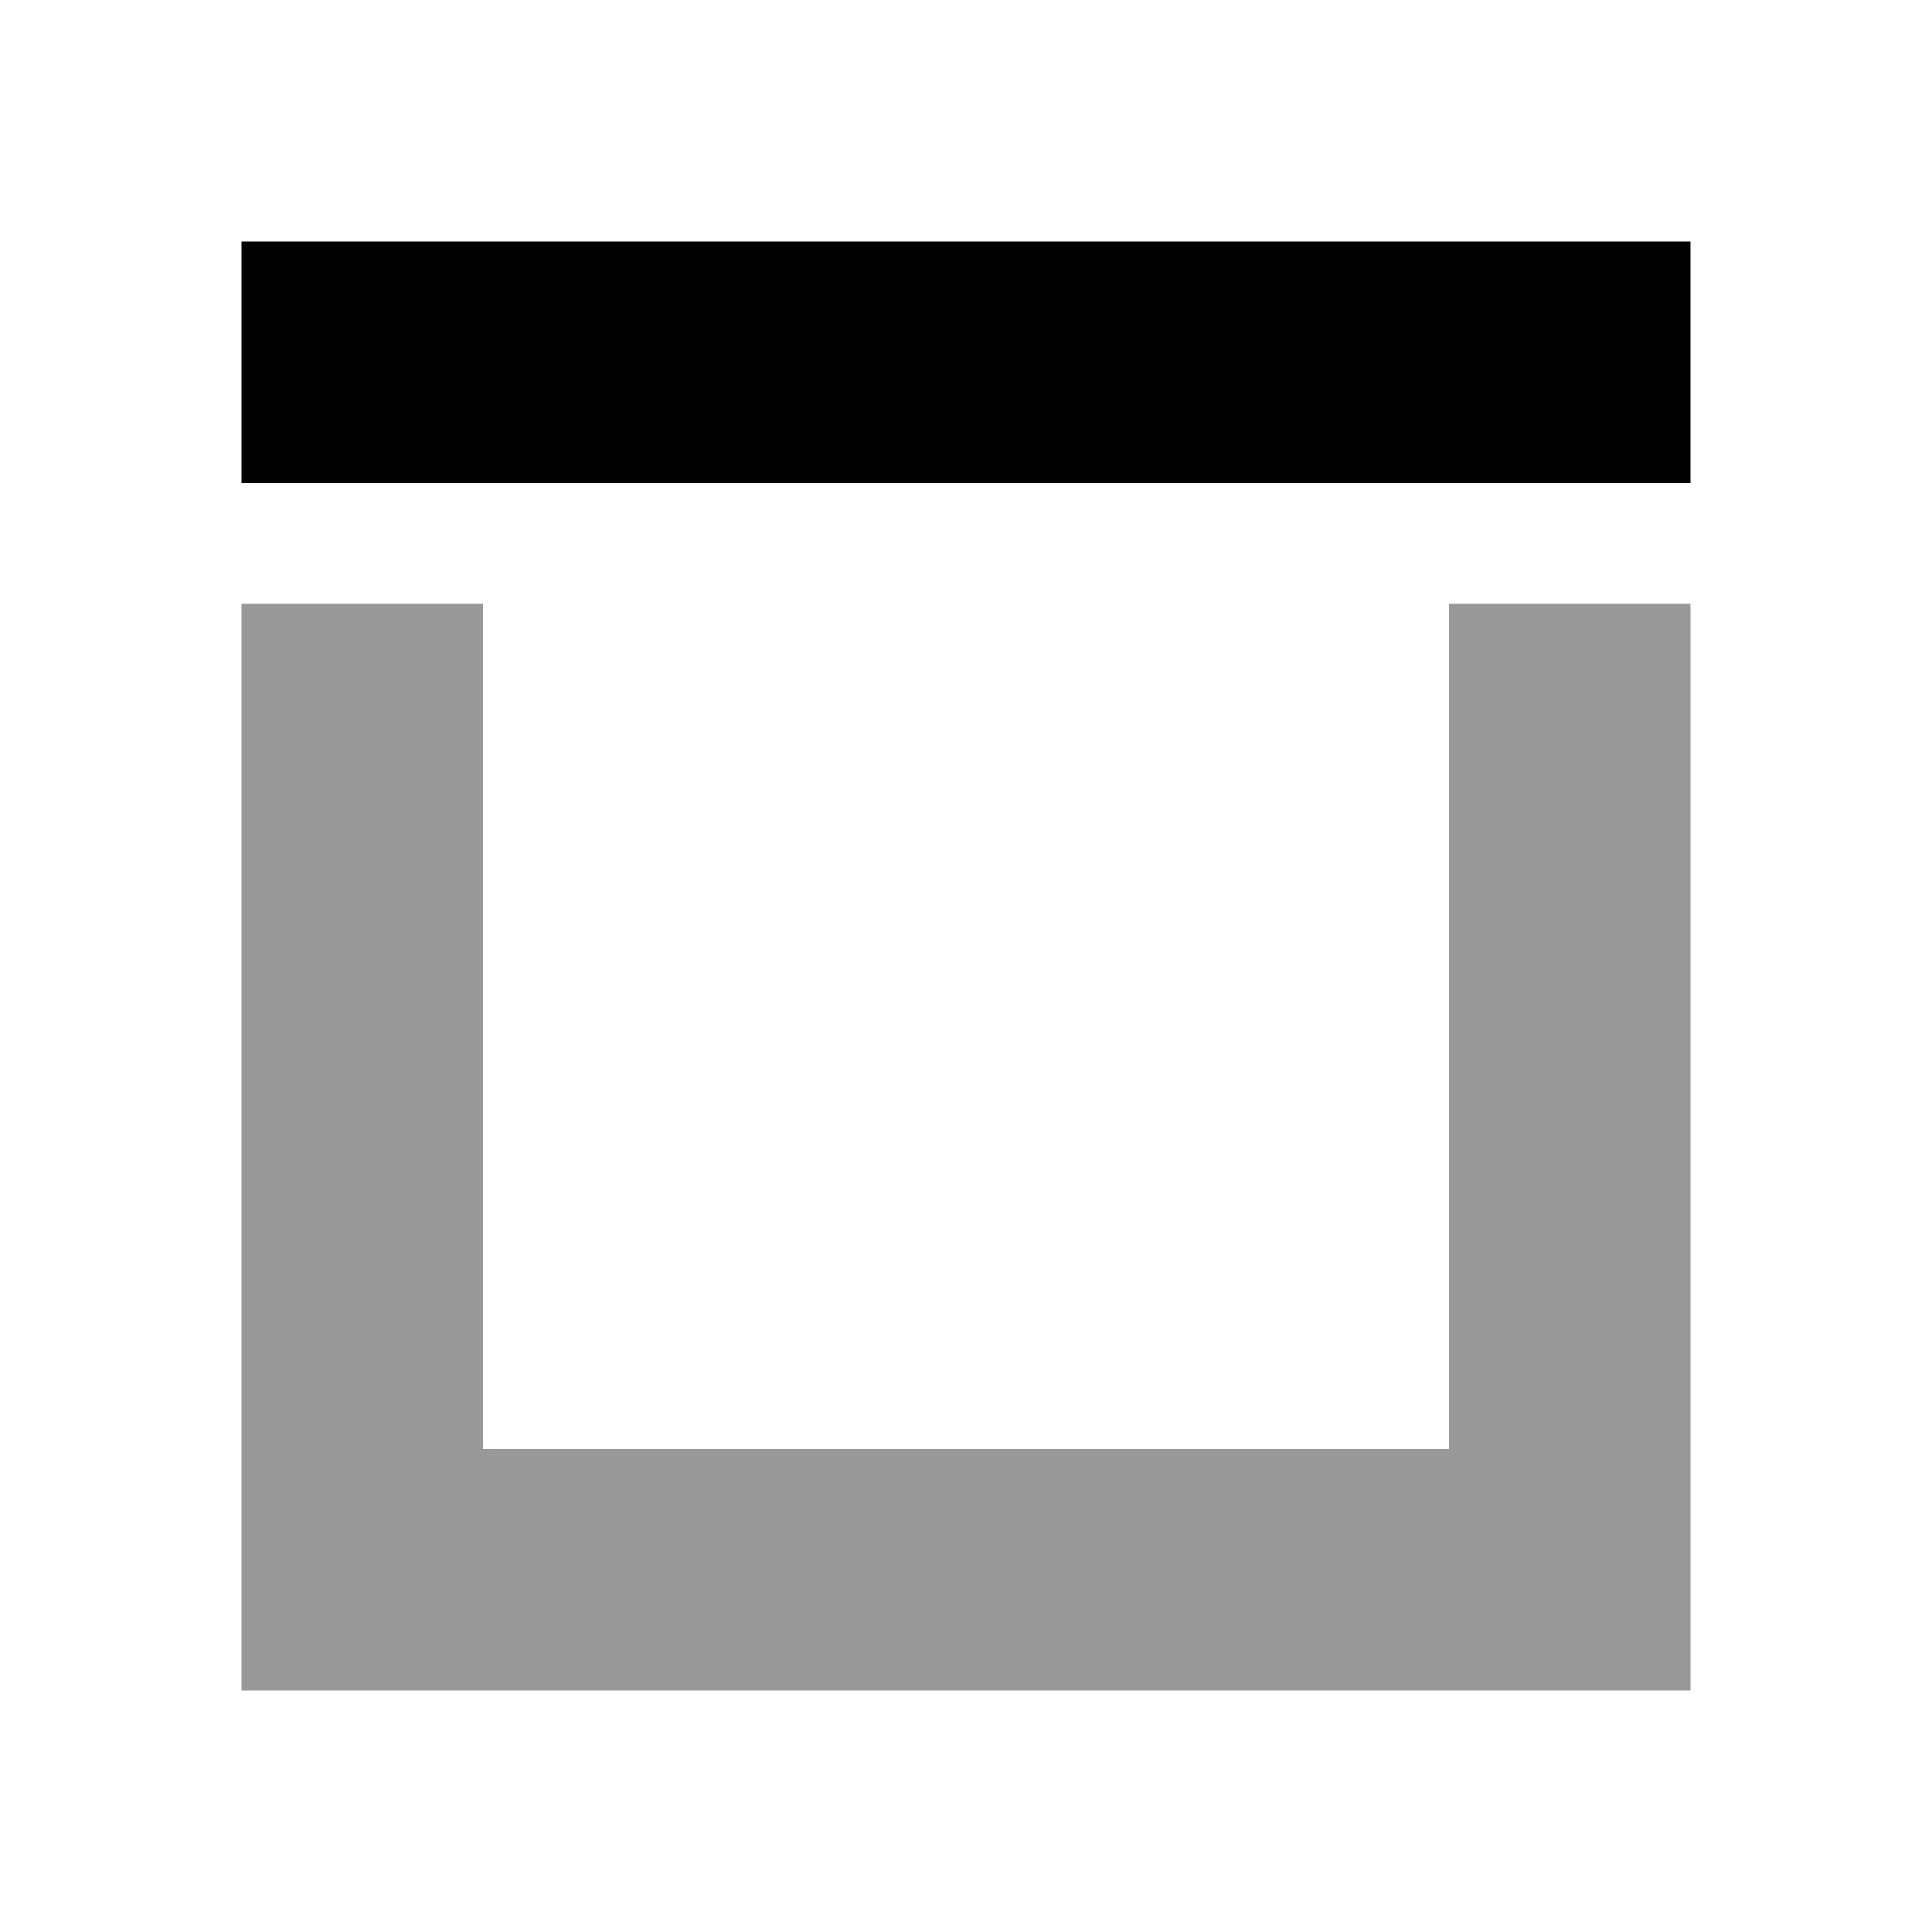
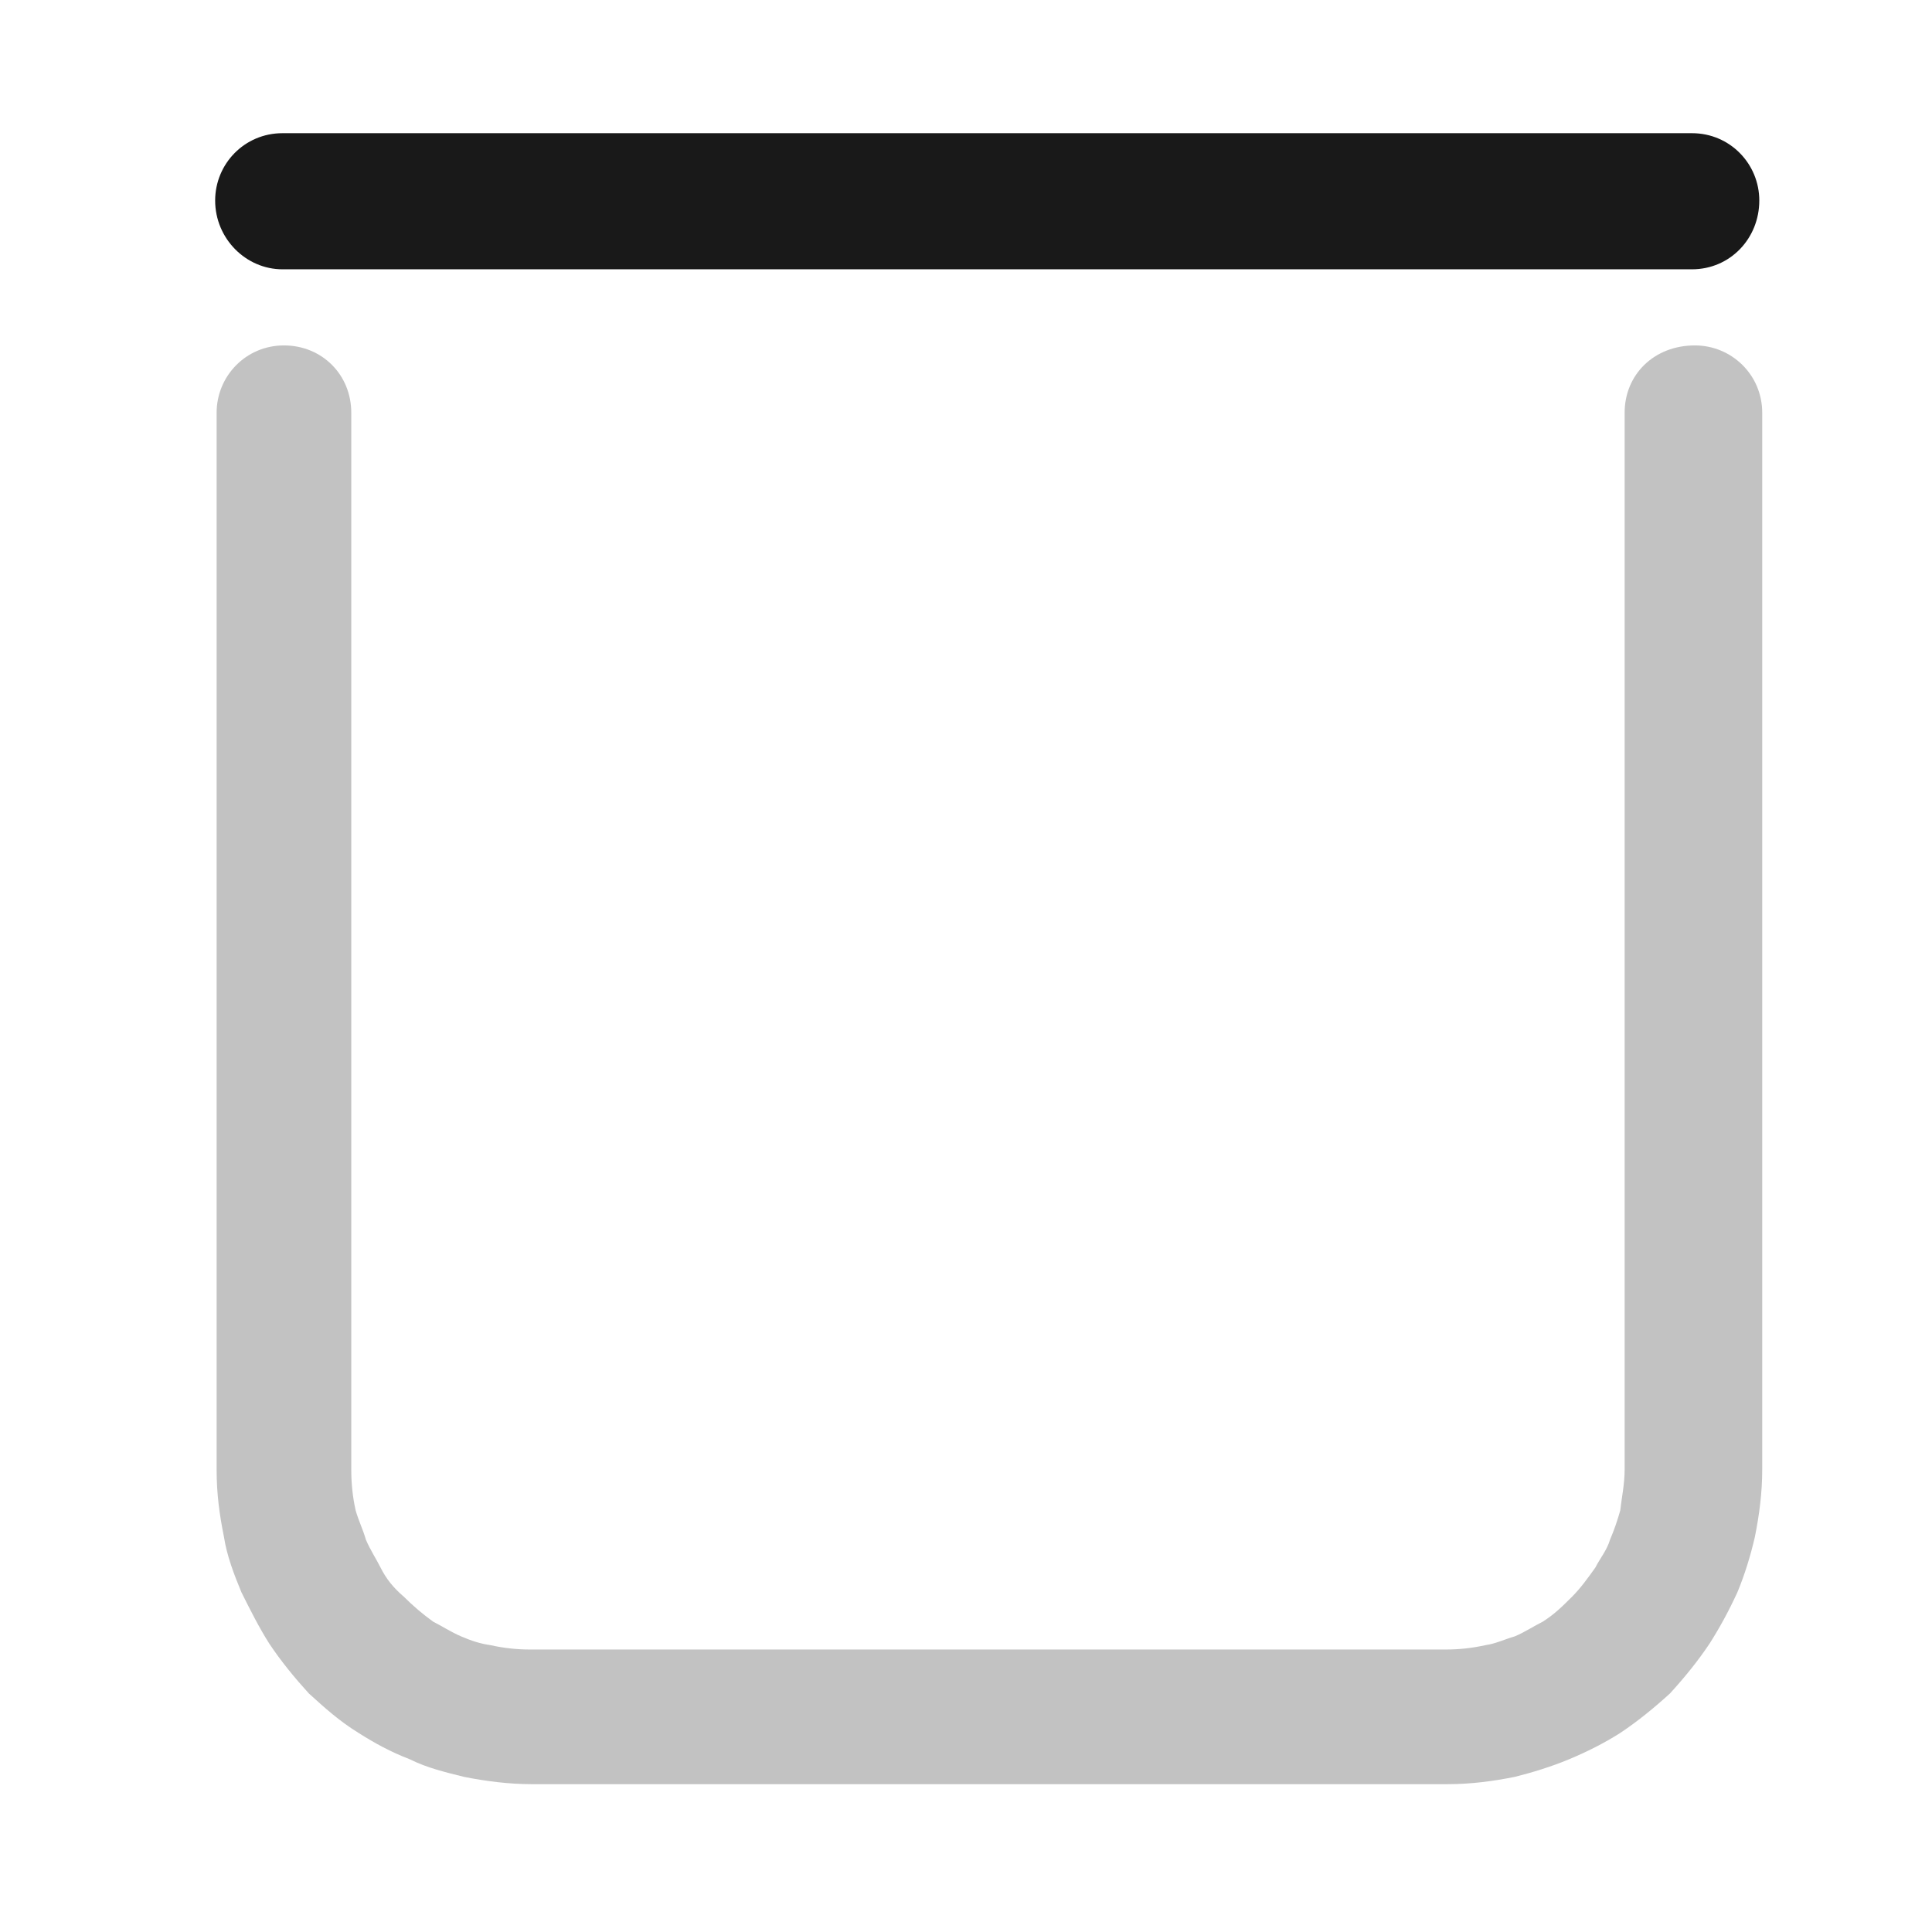
- <svg xmlns="http://www.w3.org/2000/svg" data-icon="BorderTop" aria-hidden="true" focusable="false" width="16" height="16" viewBox="0 0 16 16" version="1.1" style="display: block">
-   <path opacity=".4" fill-rule="evenodd" clip-rule="evenodd" d="M12 5v7H4V5H2v9h12V5h-2z" />
-   <path d="M14 2v2H2V2z" />
+ <svg xmlns="http://www.w3.org/2000/svg" version="1.1" id="图层_1" x="0px" y="0px" viewBox="0 0 132 132" style="enable-background:new 0 0 132 132;" xml:space="preserve">
+   <style type="text/css">
+ 	.st0{fill:none;}
+ 	.st1{fill-rule:evenodd;clip-rule:evenodd;fill:#191919;}
+ 	.st2{fill-rule:evenodd;clip-rule:evenodd;fill:#C2C2C2;}
+ </style>
+   <rect id="size" class="st0" width="132" height="132" />
+   <path id="path4__x28_边框_x29_" class="st1" d="M115.6,9.1H19.3c-2.6,0-4.6,2.1-4.6,4.6c0,2.6,2.1,4.7,4.6,4.7h96.3  c2.6,0,4.6-2.1,4.6-4.7C120.2,11.2,118.2,9.1,115.6,9.1z" />
+   <path id="path5__x28_边框_x29_" class="st2" d="M111,28.2v72.2c0,1-0.2,1.9-0.3,2.8c-0.2,0.7-0.4,1.3-0.7,2  c-0.2,0.7-0.7,1.3-1,1.9c-0.5,0.7-1,1.4-1.6,2c-0.6,0.6-1.2,1.2-2,1.7c-0.6,0.3-1.2,0.7-1.9,1c-0.7,0.2-1.3,0.5-2,0.6  c-0.9,0.2-1.8,0.3-2.7,0.3H36.2c-0.9,0-1.8-0.1-2.7-0.3c-0.7-0.1-1.3-0.3-2-0.6c-0.7-0.3-1.3-0.7-1.9-1c-0.7-0.5-1.4-1.1-2-1.7  c-0.7-0.6-1.2-1.2-1.6-2c-0.3-0.6-0.7-1.2-1-1.9c-0.2-0.7-0.5-1.3-0.7-2c-0.2-0.9-0.3-1.8-0.3-2.8V28.2c0-2.6-2-4.6-4.6-4.6  c-2.6,0-4.6,2.1-4.6,4.6v72.2c0,1.7,0.2,3.1,0.5,4.6c0.2,1.3,0.7,2.6,1.2,3.8c0.6,1.2,1.2,2.4,1.9,3.5c0.8,1.2,1.7,2.3,2.7,3.4  c1.1,1,2.1,1.9,3.4,2.7c1.1,0.7,2.2,1.3,3.5,1.8c1.2,0.6,2.5,0.9,3.7,1.2c1.5,0.3,3.1,0.5,4.6,0.5h62.6c1.6,0,3.1-0.2,4.6-0.5  c1.2-0.3,2.5-0.7,3.7-1.2c1.2-0.5,2.4-1.1,3.5-1.8c1.2-0.8,2.3-1.7,3.4-2.7c1-1.1,1.9-2.2,2.7-3.4c0.7-1.1,1.3-2.2,1.9-3.5  c0.5-1.2,0.9-2.5,1.2-3.8c0.3-1.5,0.5-3,0.5-4.6V28.2c0-2.6-2.1-4.6-4.6-4.6C113,23.6,111,25.6,111,28.2z" />
</svg>
